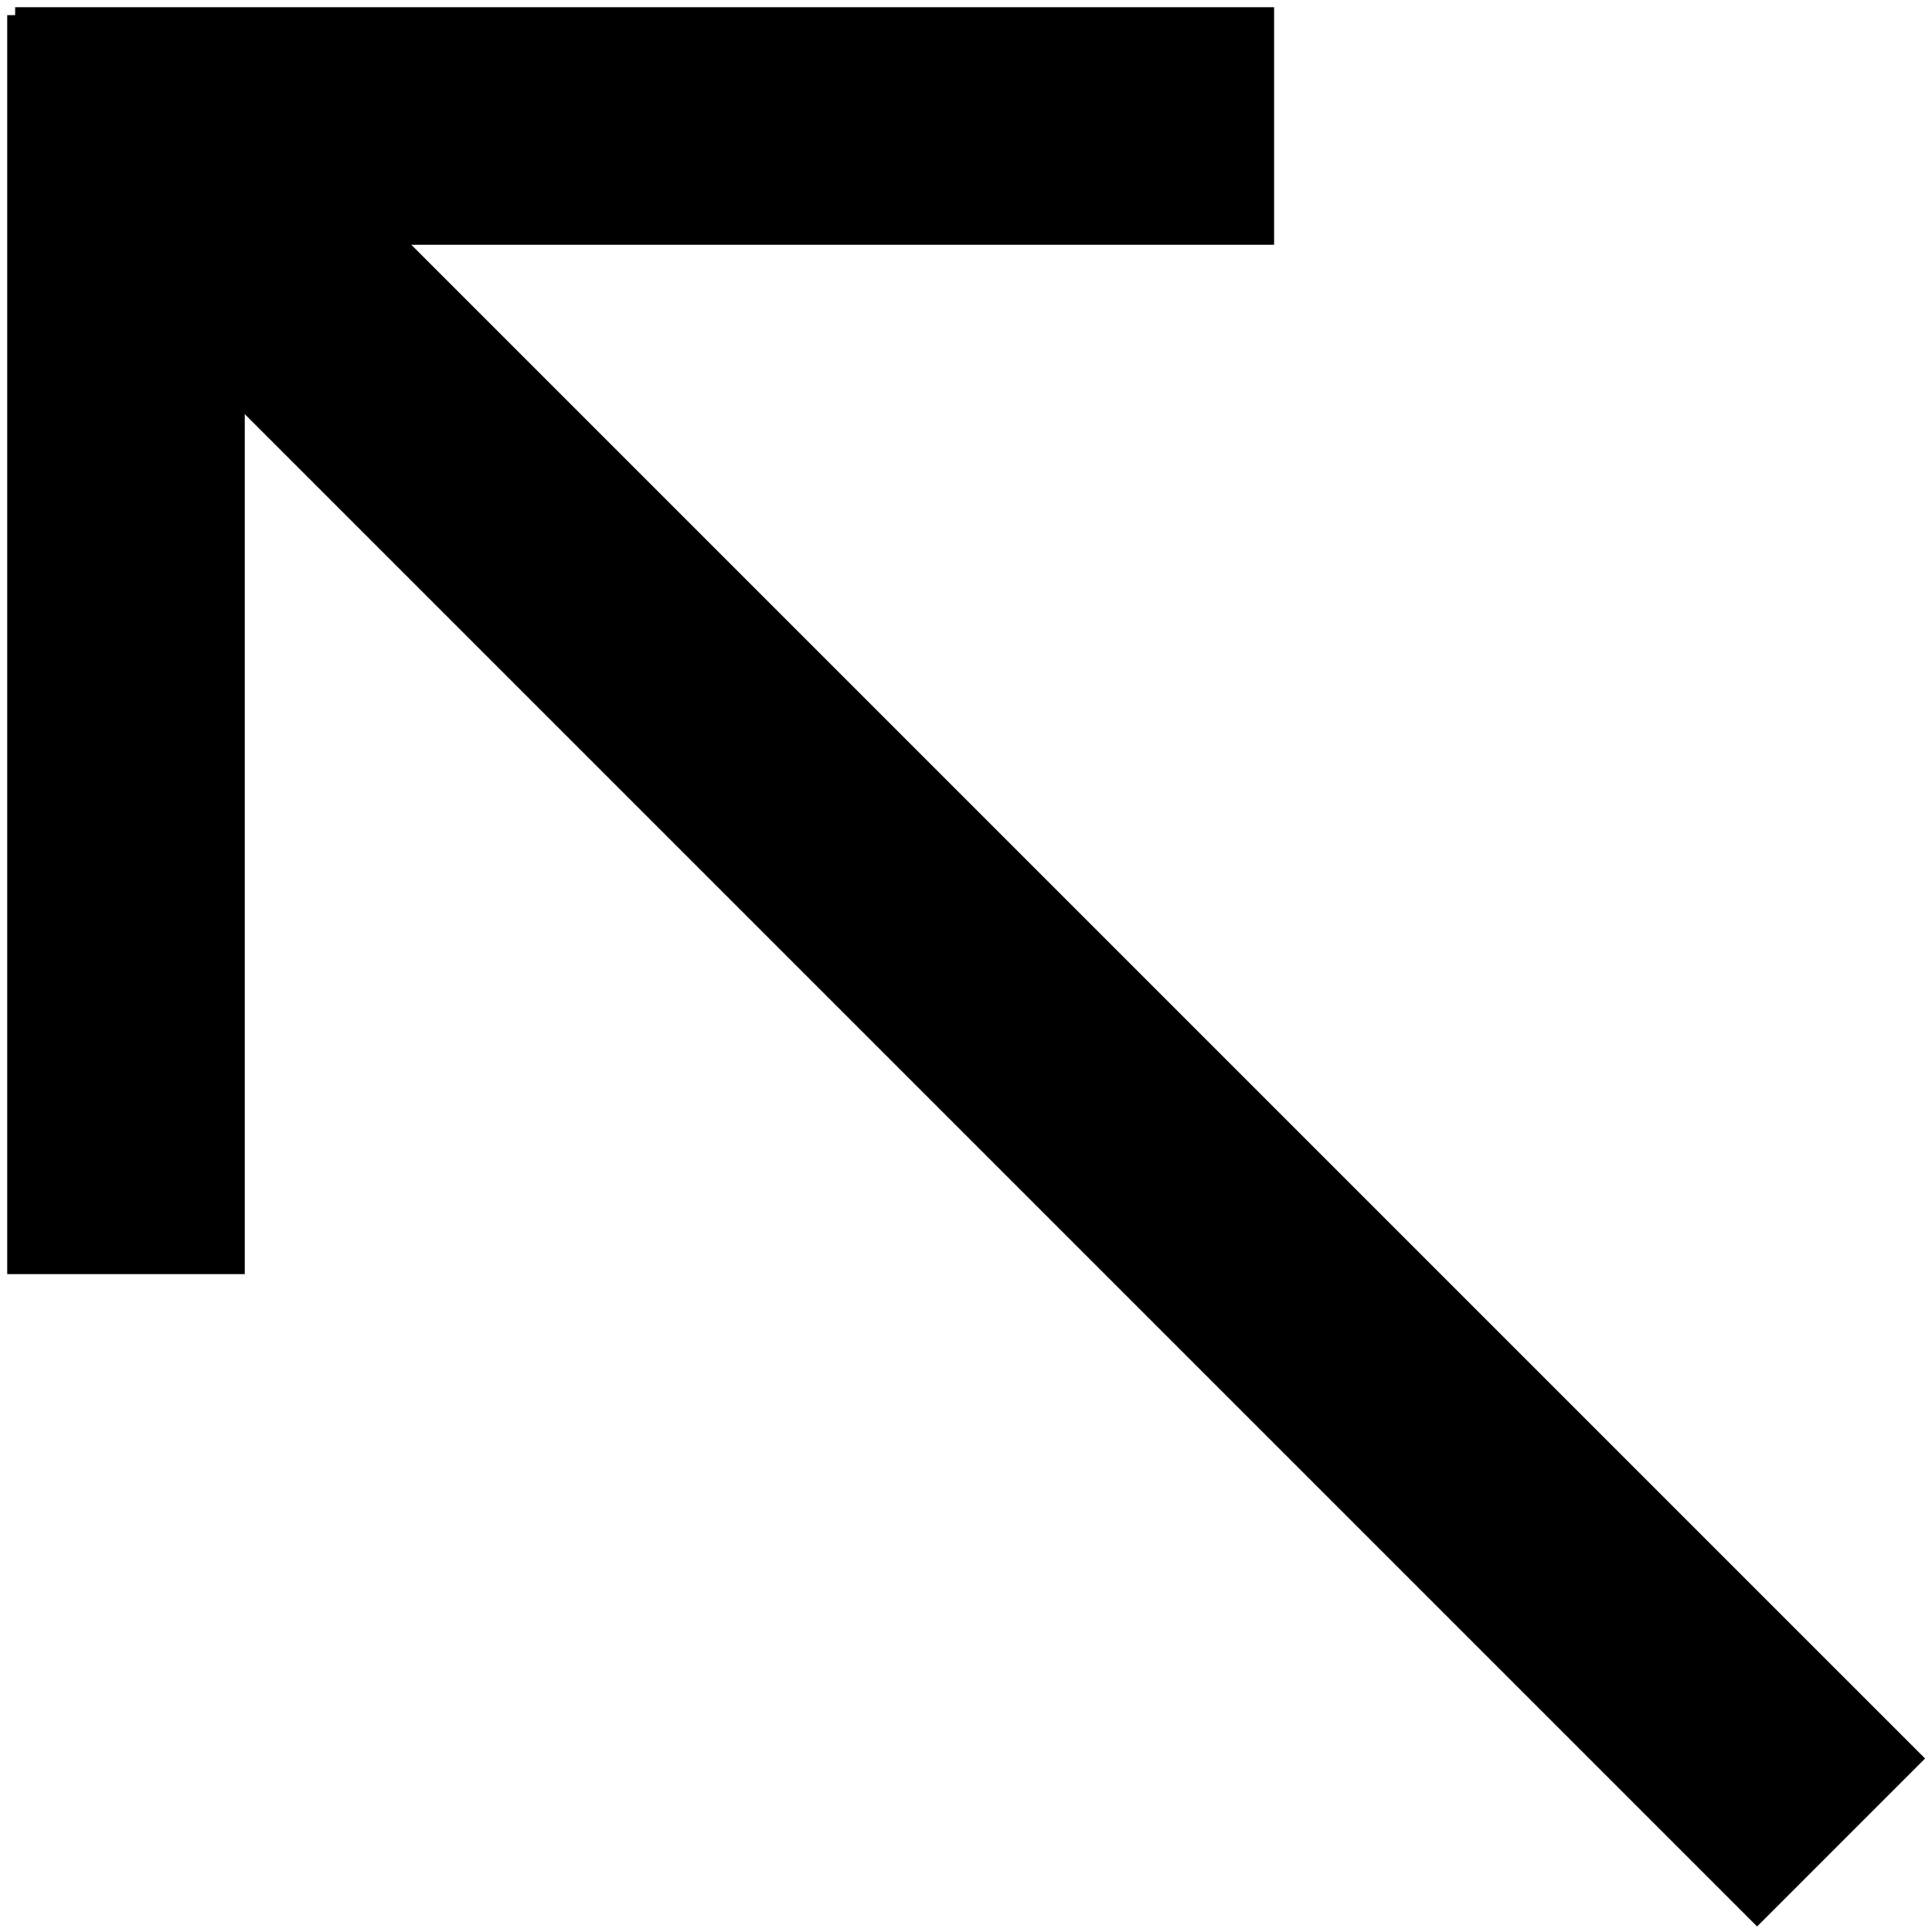
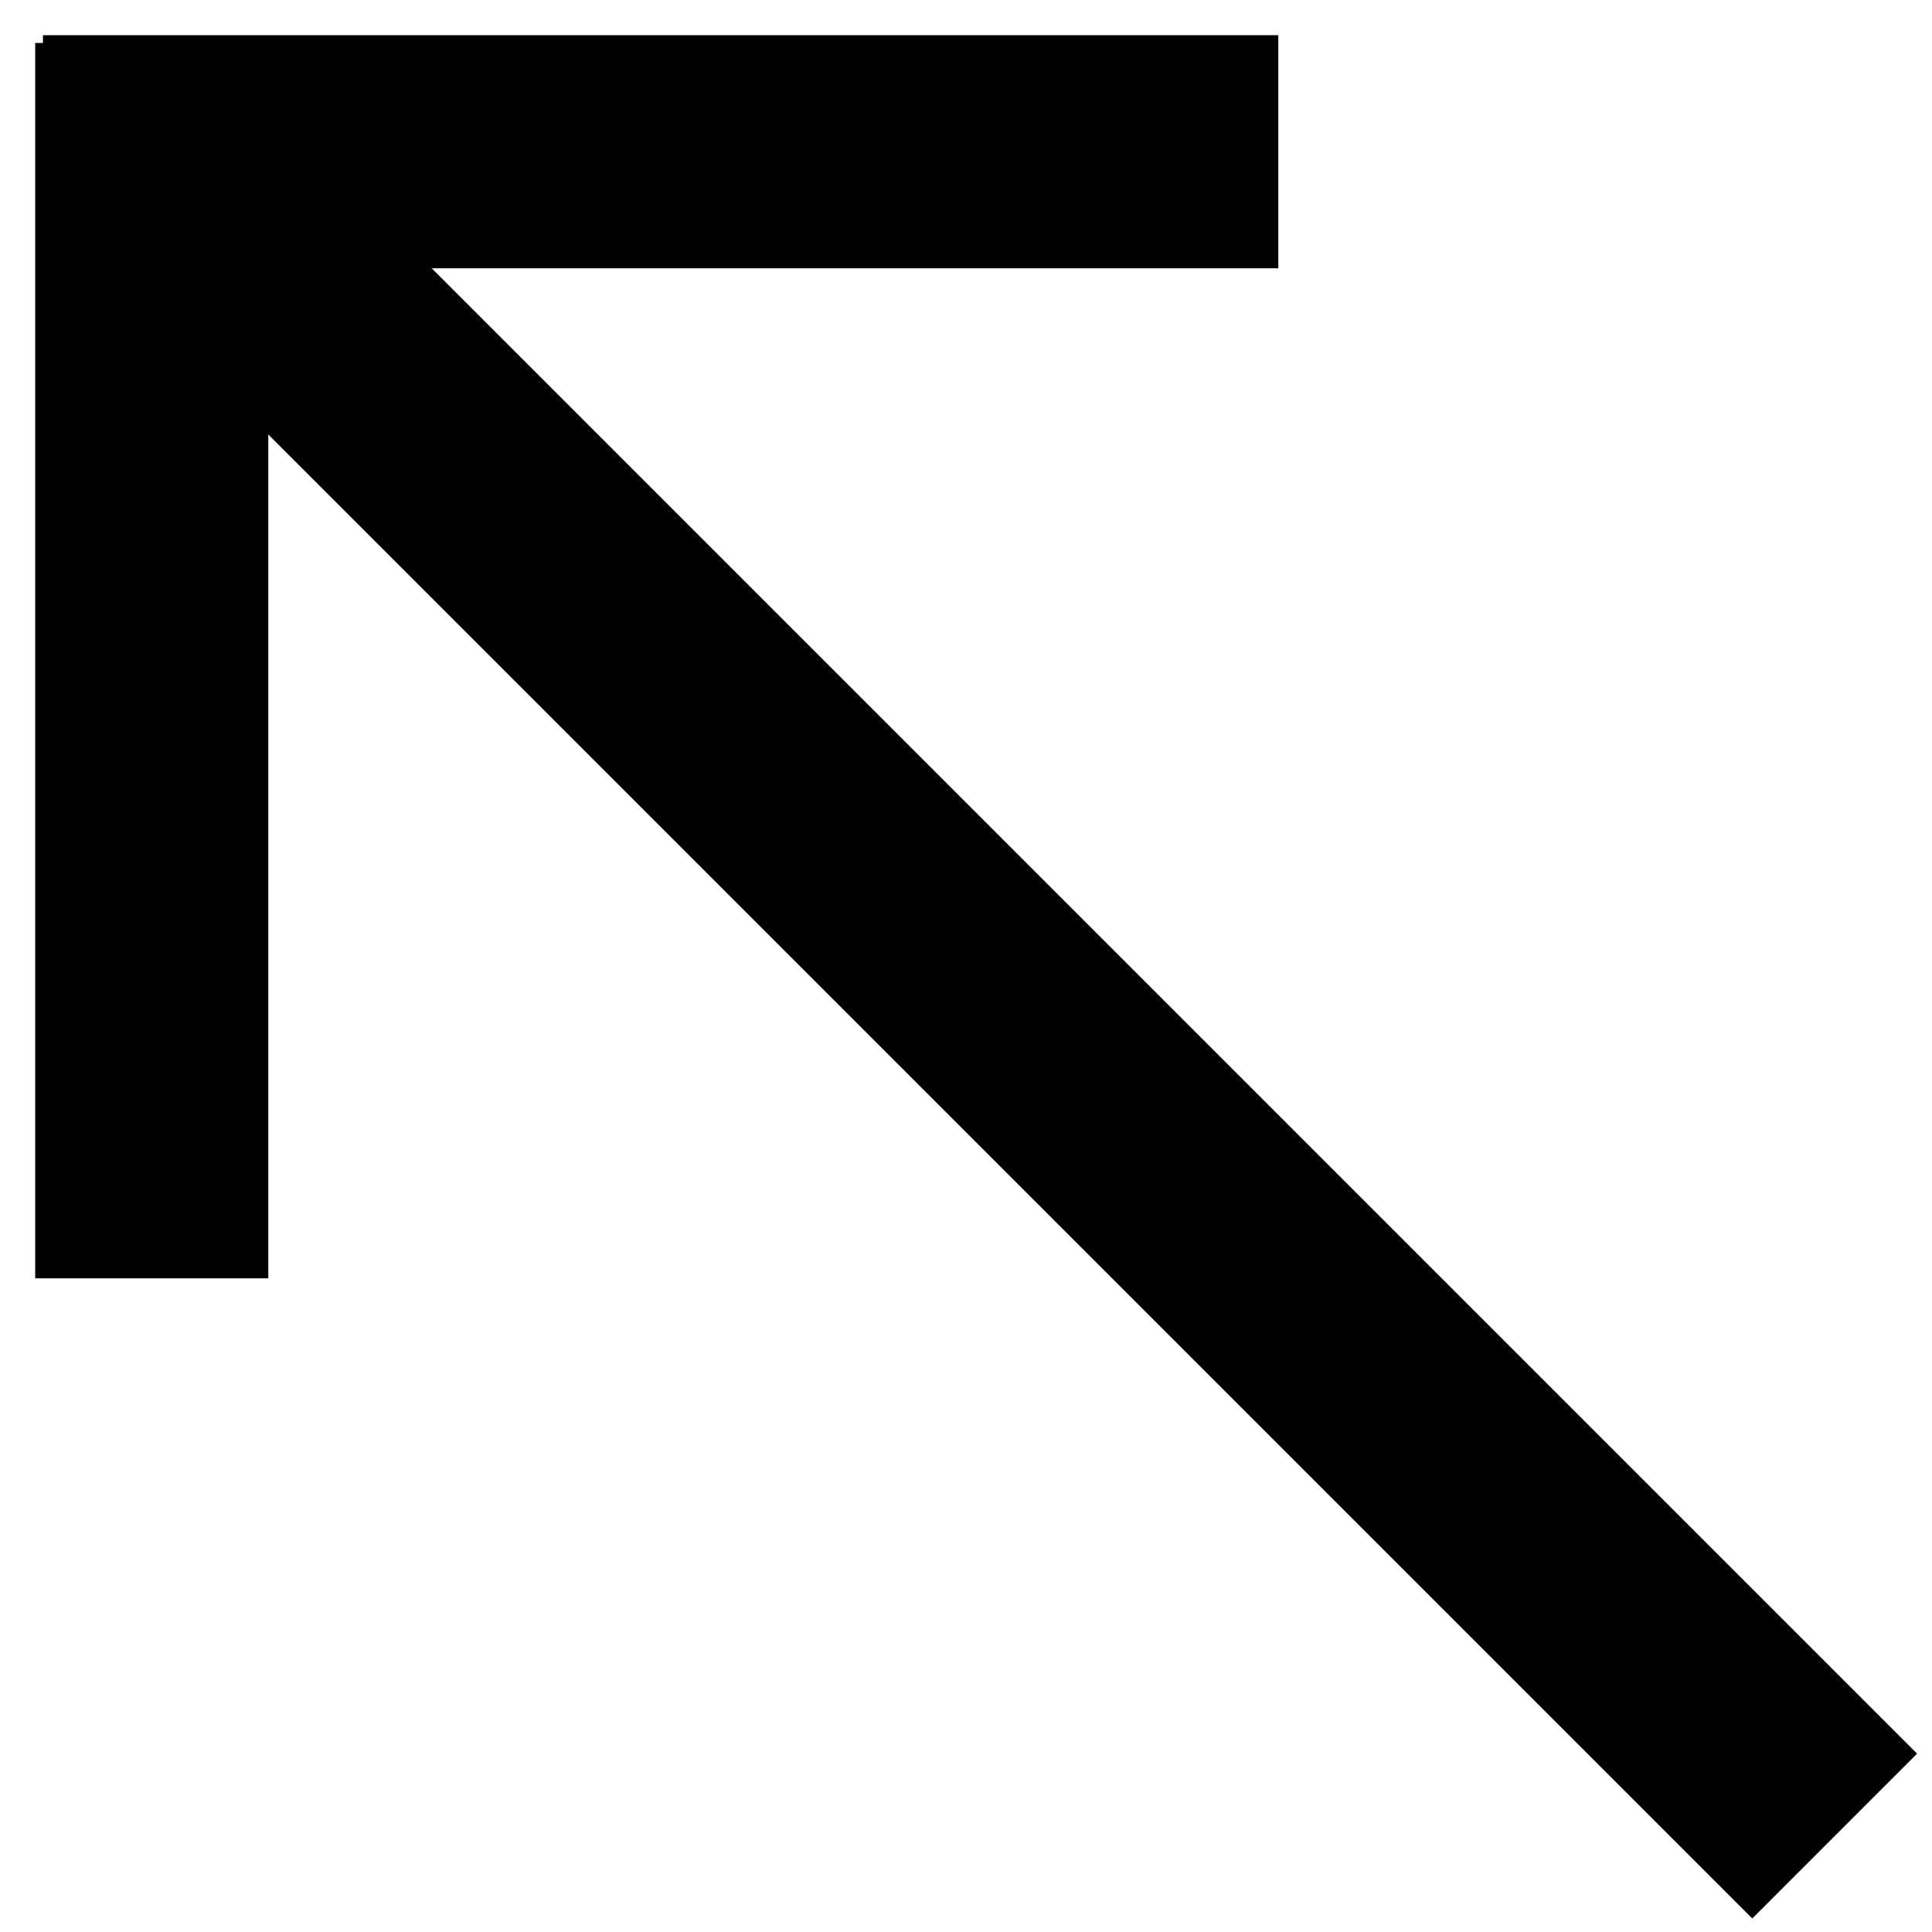
- <svg xmlns="http://www.w3.org/2000/svg" width="122" height="122" viewBox="0 0 122 122" fill="none">
-   <path d="M72.956 15.456L80.456 15.456L80.456 0.456L72.956 0.456L72.956 15.456ZM0.956 15.456L72.956 15.456L72.956 0.456L0.956 0.456L0.956 15.456Z" fill="black" />
-   <path d="M0.456 72.956L0.456 80.456L15.456 80.456L15.456 72.956L0.456 72.956ZM0.456 0.956L0.456 72.956L15.456 72.956L15.456 0.956L0.456 0.956Z" fill="black" />
-   <path d="M105.653 116.347L110.956 121.651L121.563 111.044L116.259 105.741L105.653 116.347ZM2.653 13.347L105.653 116.347L116.259 105.741L13.259 2.741L2.653 13.347Z" fill="black" />
+ <svg xmlns="http://www.w3.org/2000/svg" width="43" height="43" viewBox="0 0 43 43" fill="none">
+   <path d="M25.858 5.971L28.451 5.971L28.451 0.783L25.858 0.783L25.858 5.971ZM0.956 5.971L25.858 5.971L25.858 0.783L0.956 0.783L0.956 5.971Z" fill="black" />
+   <path d="M0.783 25.858L0.783 28.451L5.971 28.451L5.971 25.858L0.783 25.858ZM0.783 0.956L0.783 25.858L5.971 25.858L5.971 0.956L0.783 0.956Z" fill="black" />
+   <path d="M37.166 40.865L39 42.699L42.668 39.03L40.834 37.196L37.166 40.865ZM1.543 5.242L37.166 40.865L40.834 37.196L5.211 1.573L1.543 5.242Z" fill="black" />
</svg>
